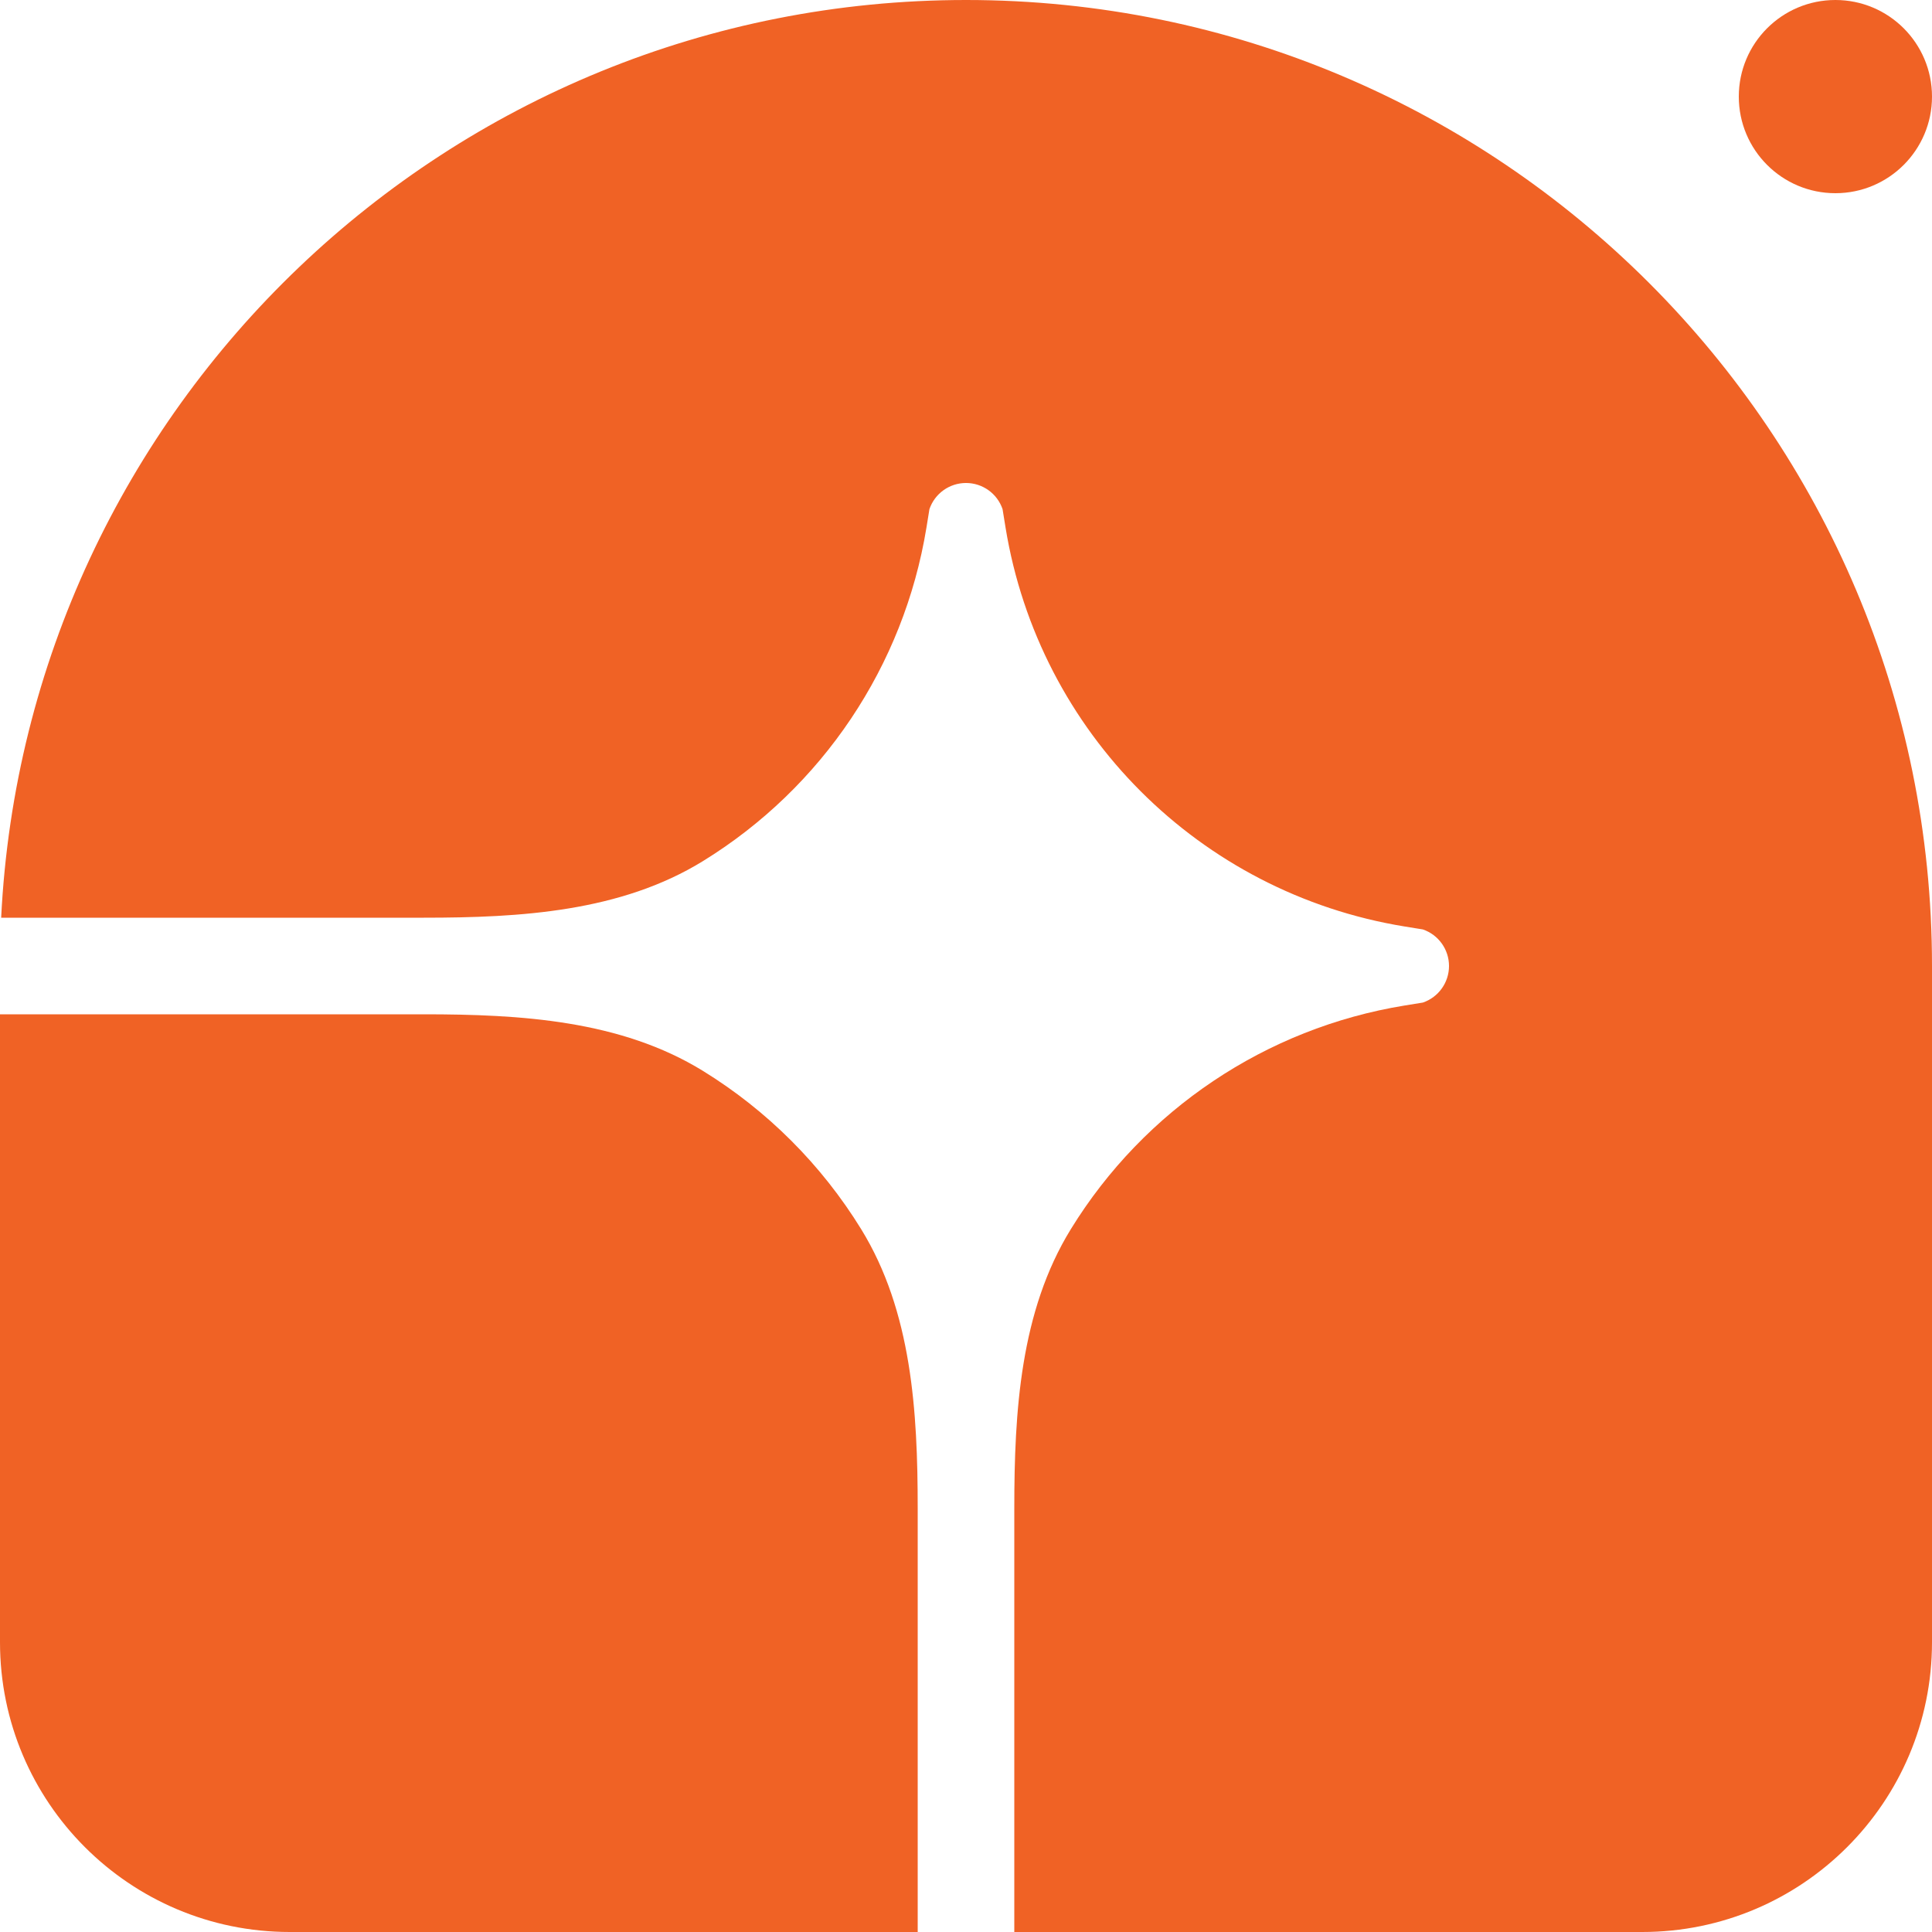
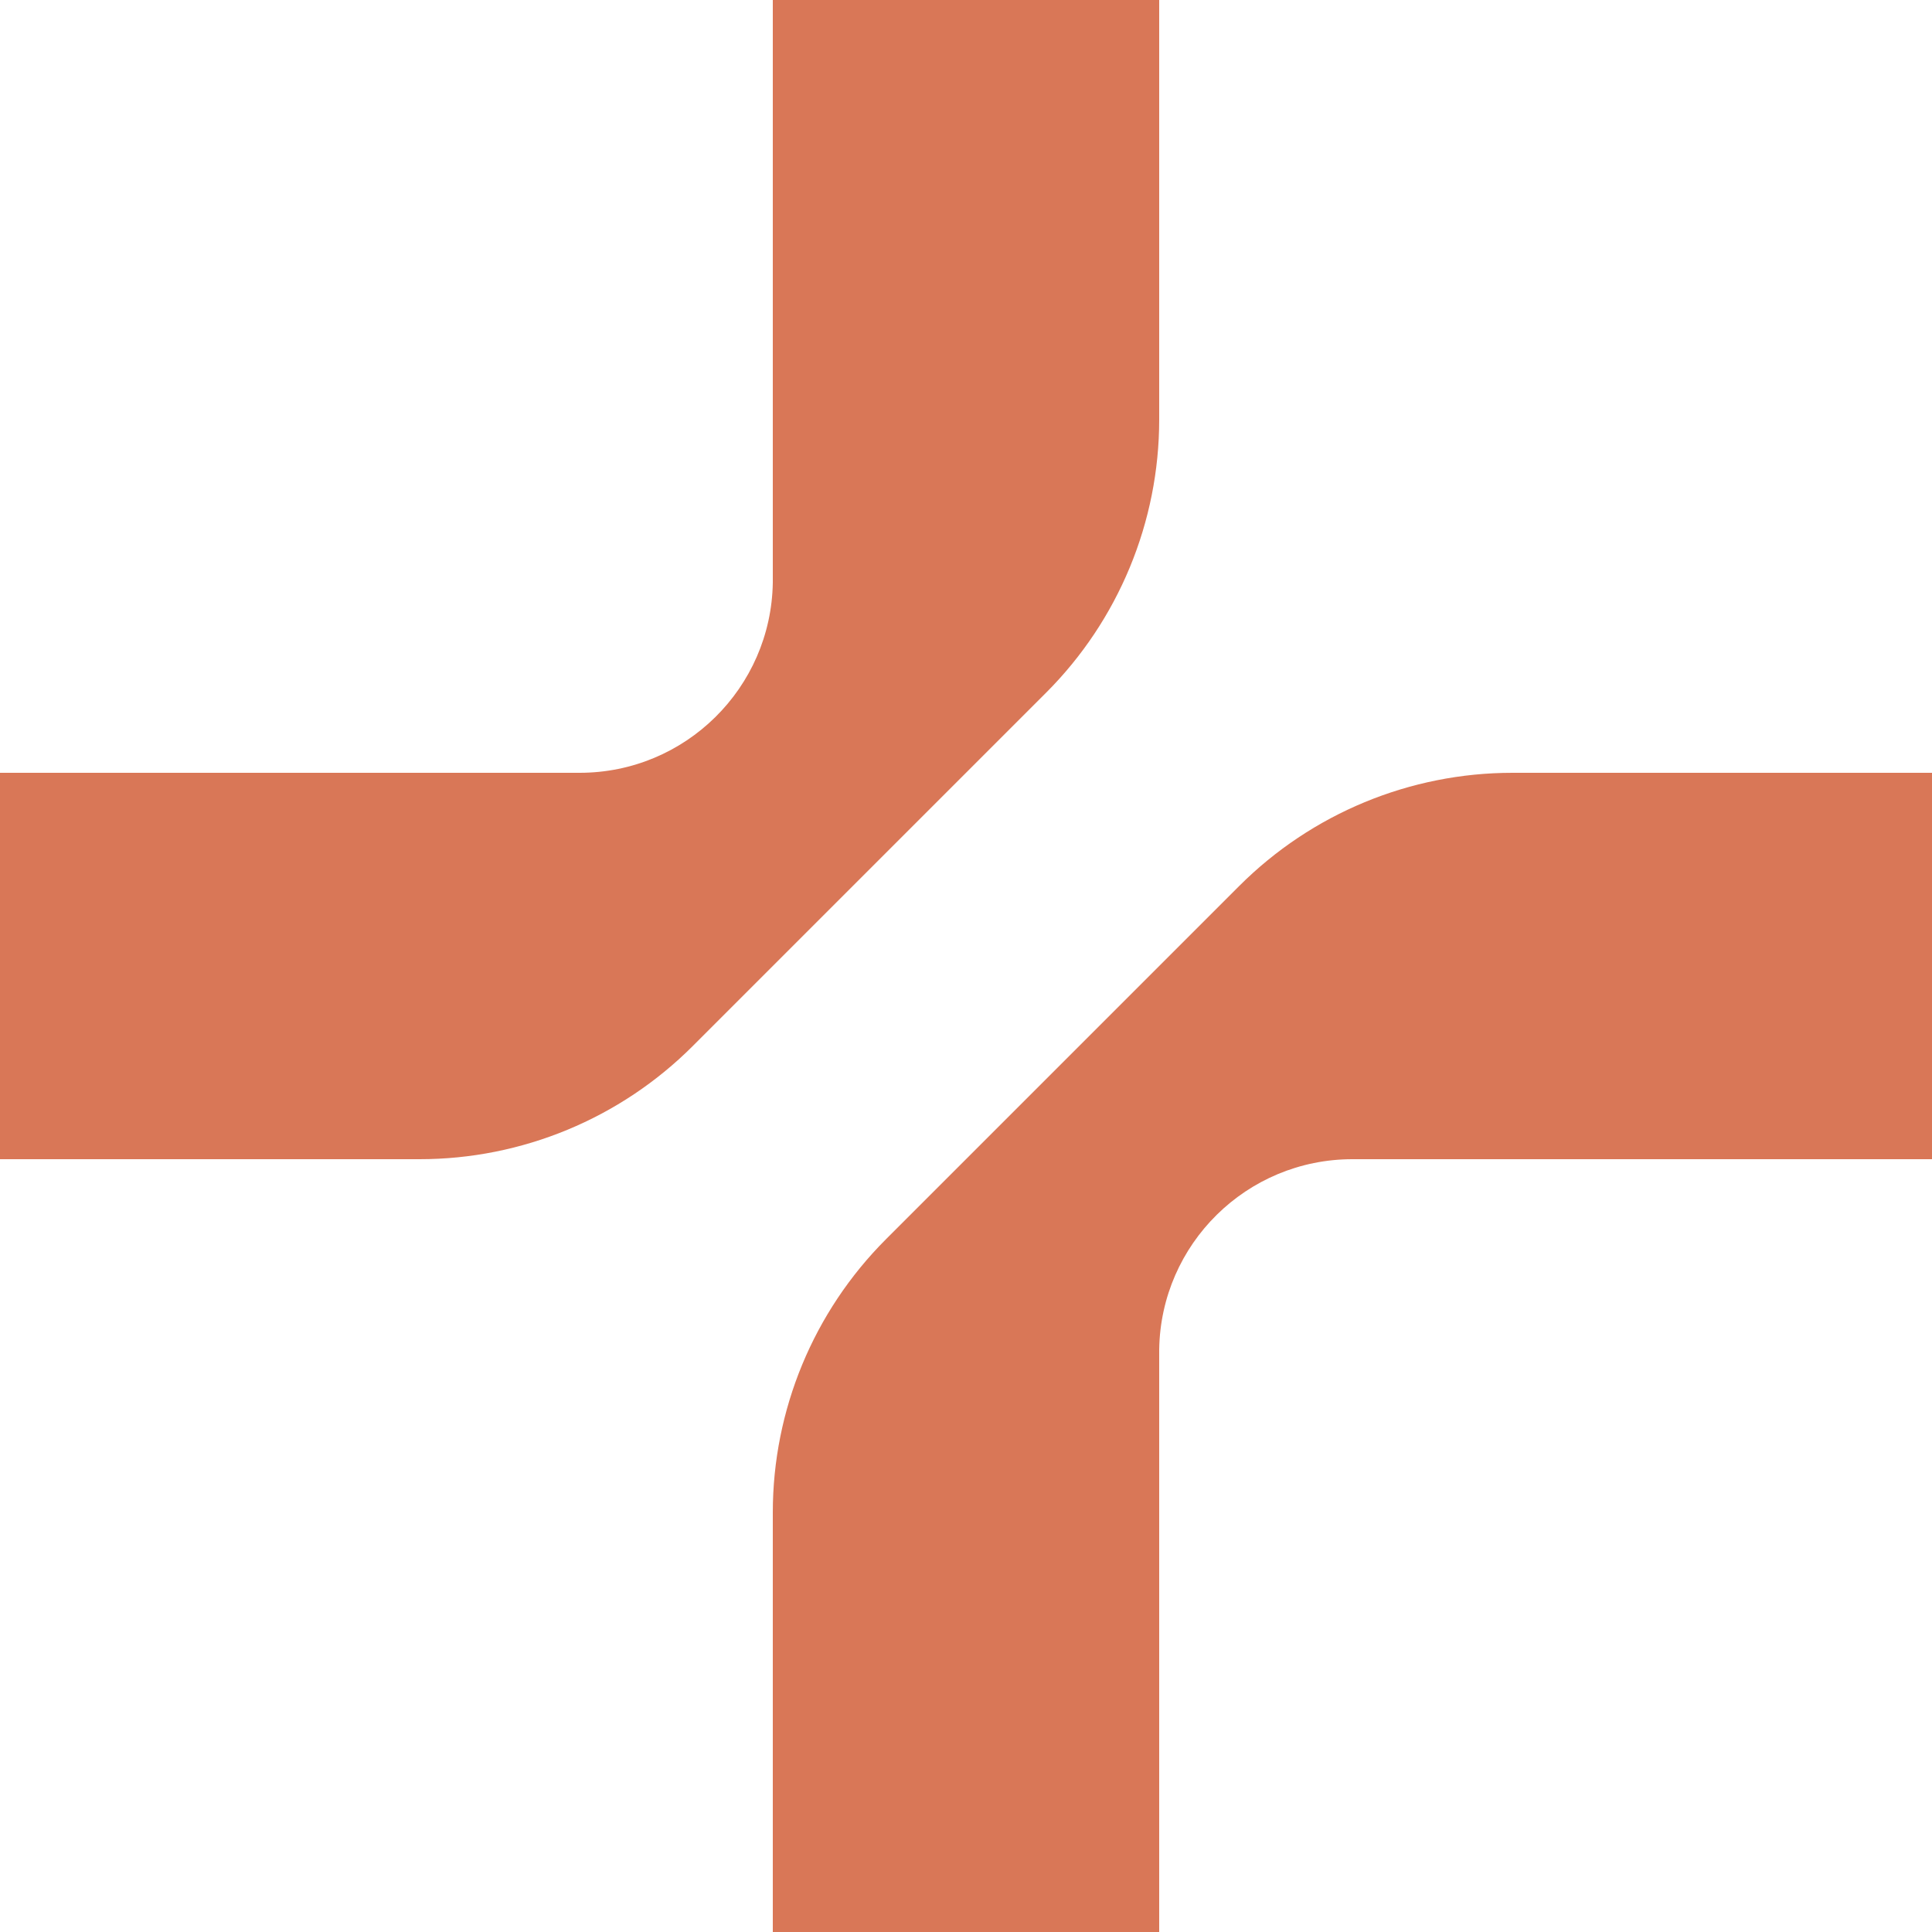
- <svg xmlns="http://www.w3.org/2000/svg" width="40" height="40" fill="none" viewBox="0 0 40 40">
-   <path fill="#F06225" d="M20 0c11.046 0 20 8.954 20 20v14a6 6 0 0 1-6 6H21v-8.774c0-2.002.122-4.076 1.172-5.78a10 10 0 0 1 6.904-4.627l.383-.062a.8.8 0 0 0 0-1.514l-.383-.062a10 10 0 0 1-8.257-8.257l-.062-.383a.8.8 0 0 0-1.514 0l-.062.383a9.999 9.999 0 0 1-4.627 6.904C12.85 18.878 10.776 19 8.774 19H.024C.547 8.419 9.29 0 20 0Z" />
-   <path fill="#F06225" d="M0 21h8.774c2.002 0 4.076.122 5.78 1.172a10.02 10.02 0 0 1 3.274 3.274C18.878 27.15 19 29.224 19 31.226V40H6a6 6 0 0 1-6-6V21ZM40 2a2 2 0 1 1-4 0 2 2 0 0 1 4 0Z" />
+ <svg xmlns="http://www.w3.org/2000/svg" width="40" height="40" viewBox="0 0 40 40" fill="none">
+   <path d="M24 0H16V12.063C15.966 14.243 14.188 16 12.001 16H0V24H8.686C10.808 24 12.843 23.157 14.343 21.657L21.657 14.343C23.157 12.843 24 10.808 24 8.686V0Z" fill="url(#paint0_linear_7697_8782)" />
+   <path d="M16 40H24V27.937C24.034 25.757 25.811 24 28 24H40V16H31.314C29.192 16 27.157 16.843 25.657 18.343L18.343 25.657C16.843 27.157 16 29.192 16 31.314V40Z" fill="url(#paint1_linear_7697_8782)" />
+   <defs>
+     <linearGradient id="paint0_linear_7697_8782" x1="20" y1="-0.997" x2="20" y2="33.793" gradientUnits="userSpaceOnUse">
+       <stop stop-color="#d97757" />
+       <stop offset="1" stop-color="#d97757" />
+     </linearGradient>
+     <linearGradient id="paint1_linear_7697_8782" x1="20" y1="-0.997" x2="20" y2="33.793" gradientUnits="userSpaceOnUse">
+       <stop stop-color="#d97757" />
+       <stop offset="1" stop-color="#d97757" />
+     </linearGradient>
+   </defs>
</svg>
